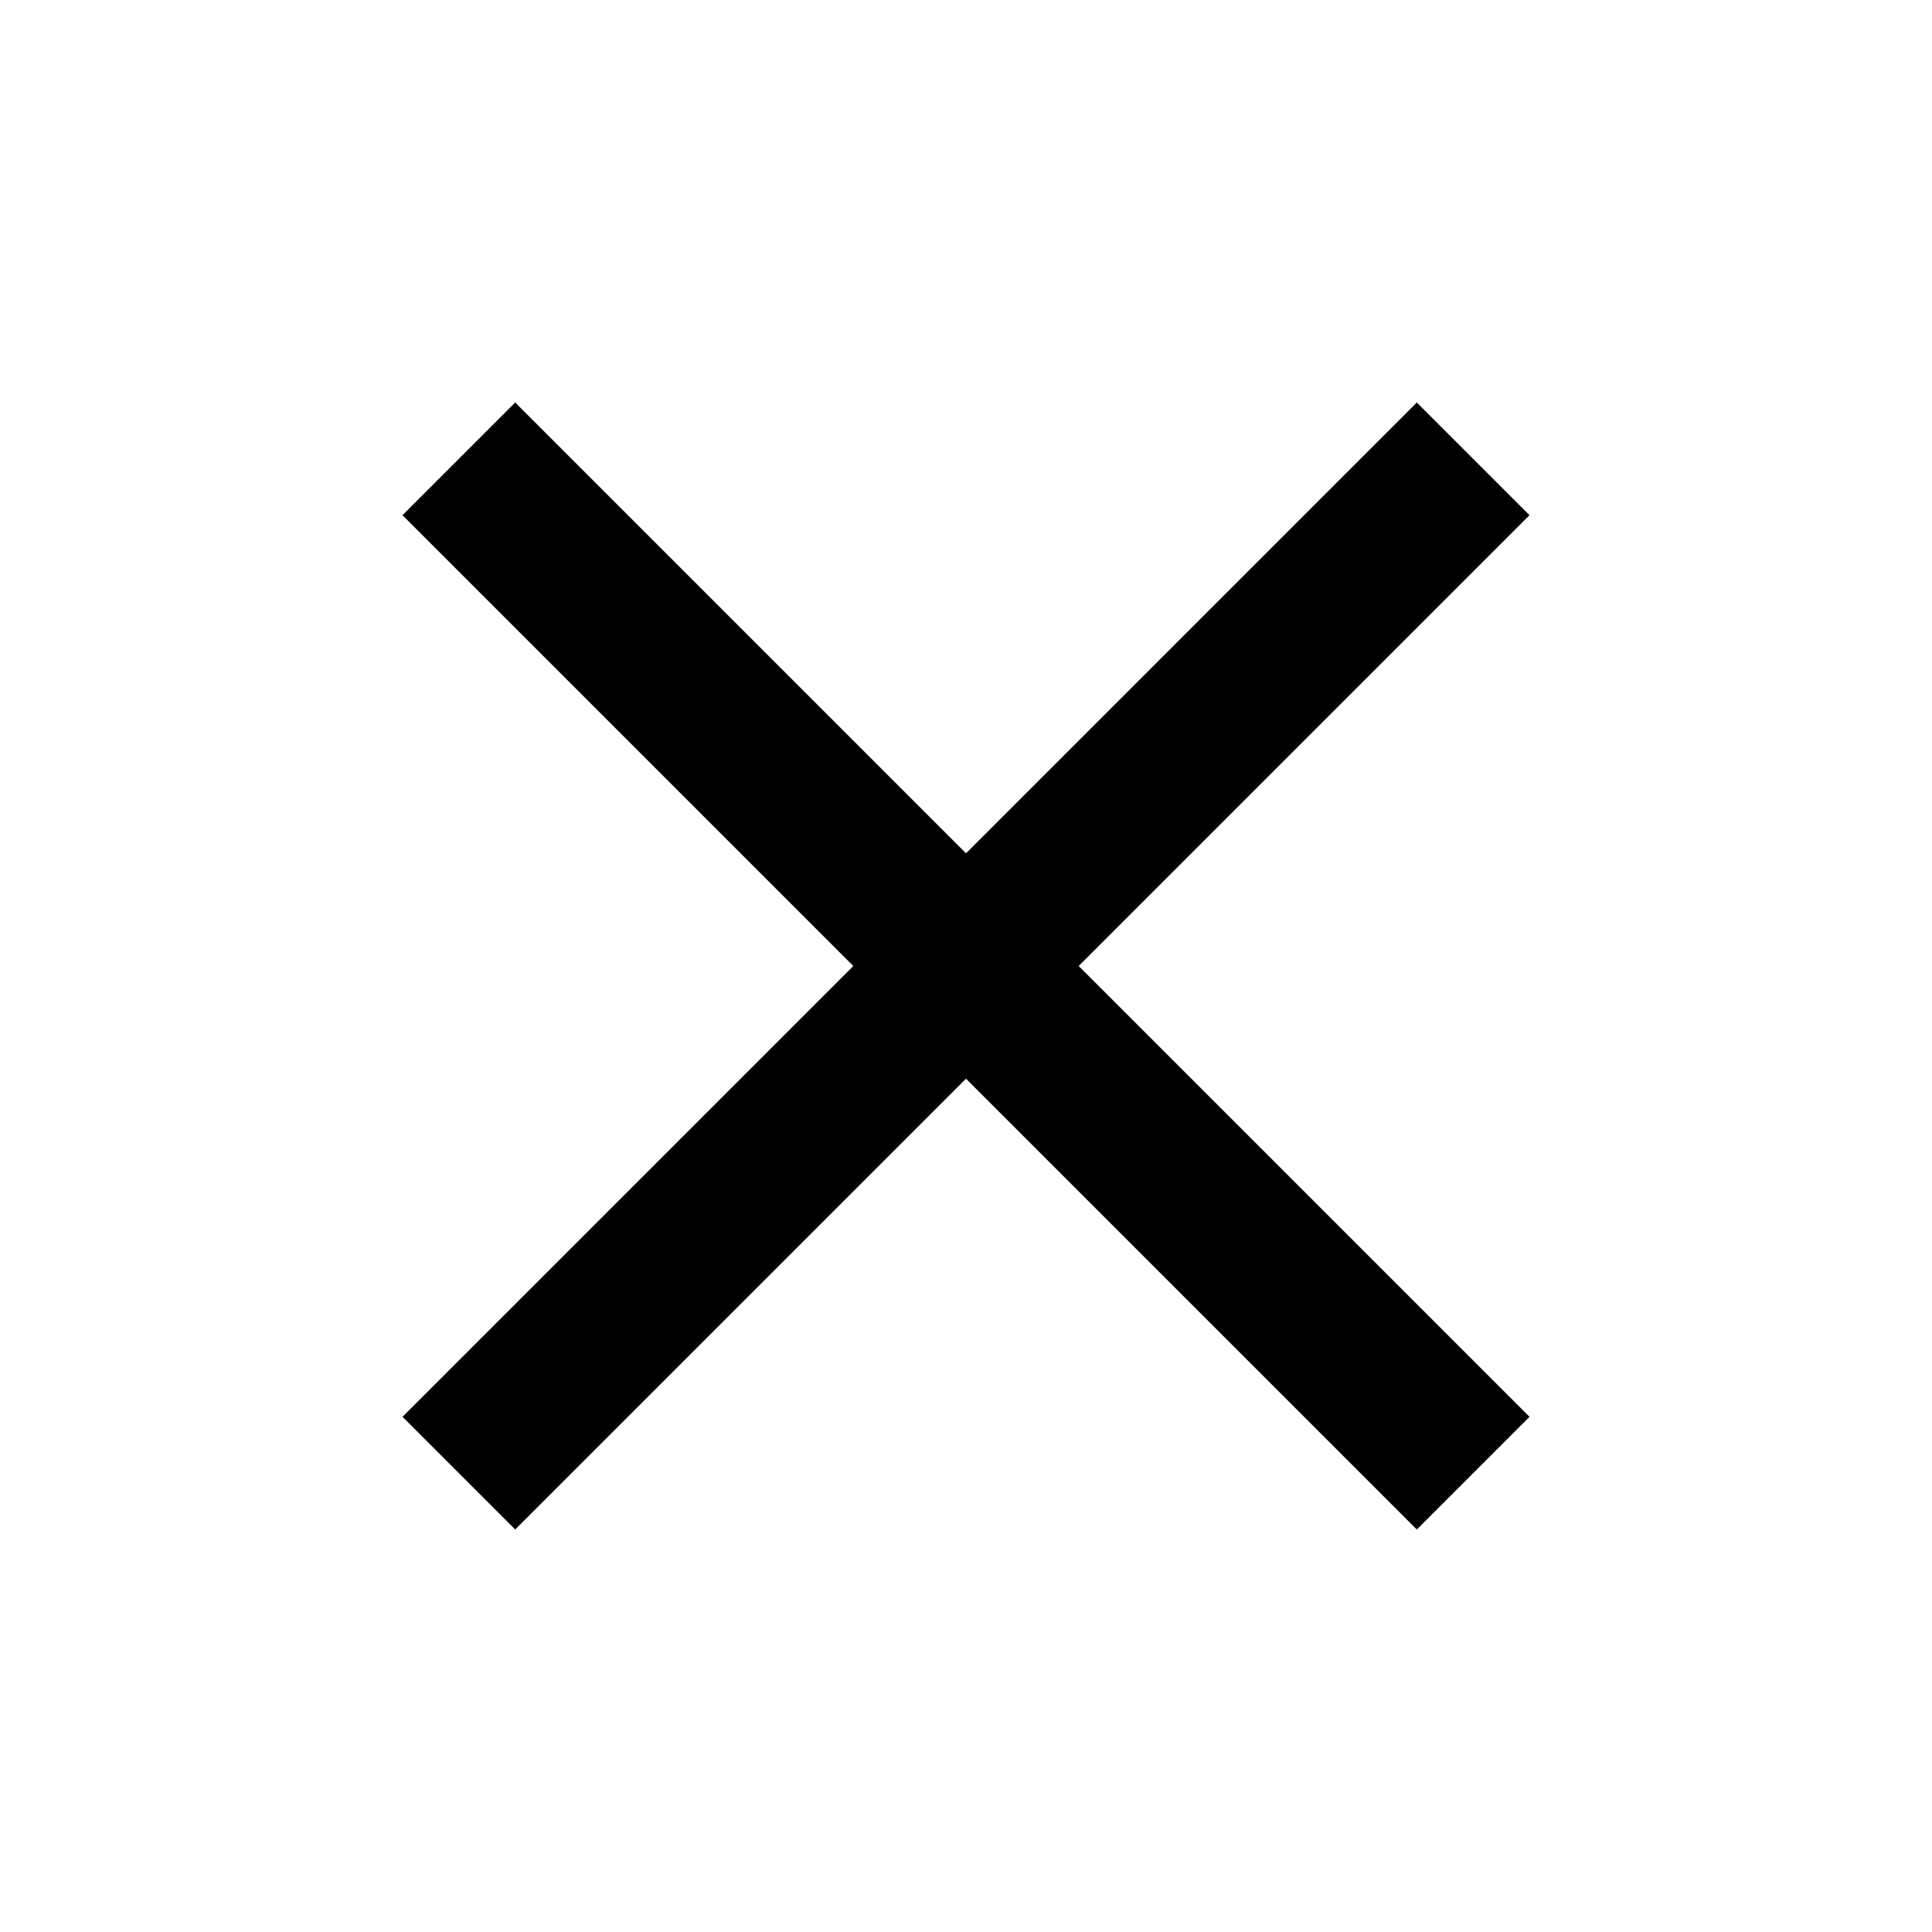
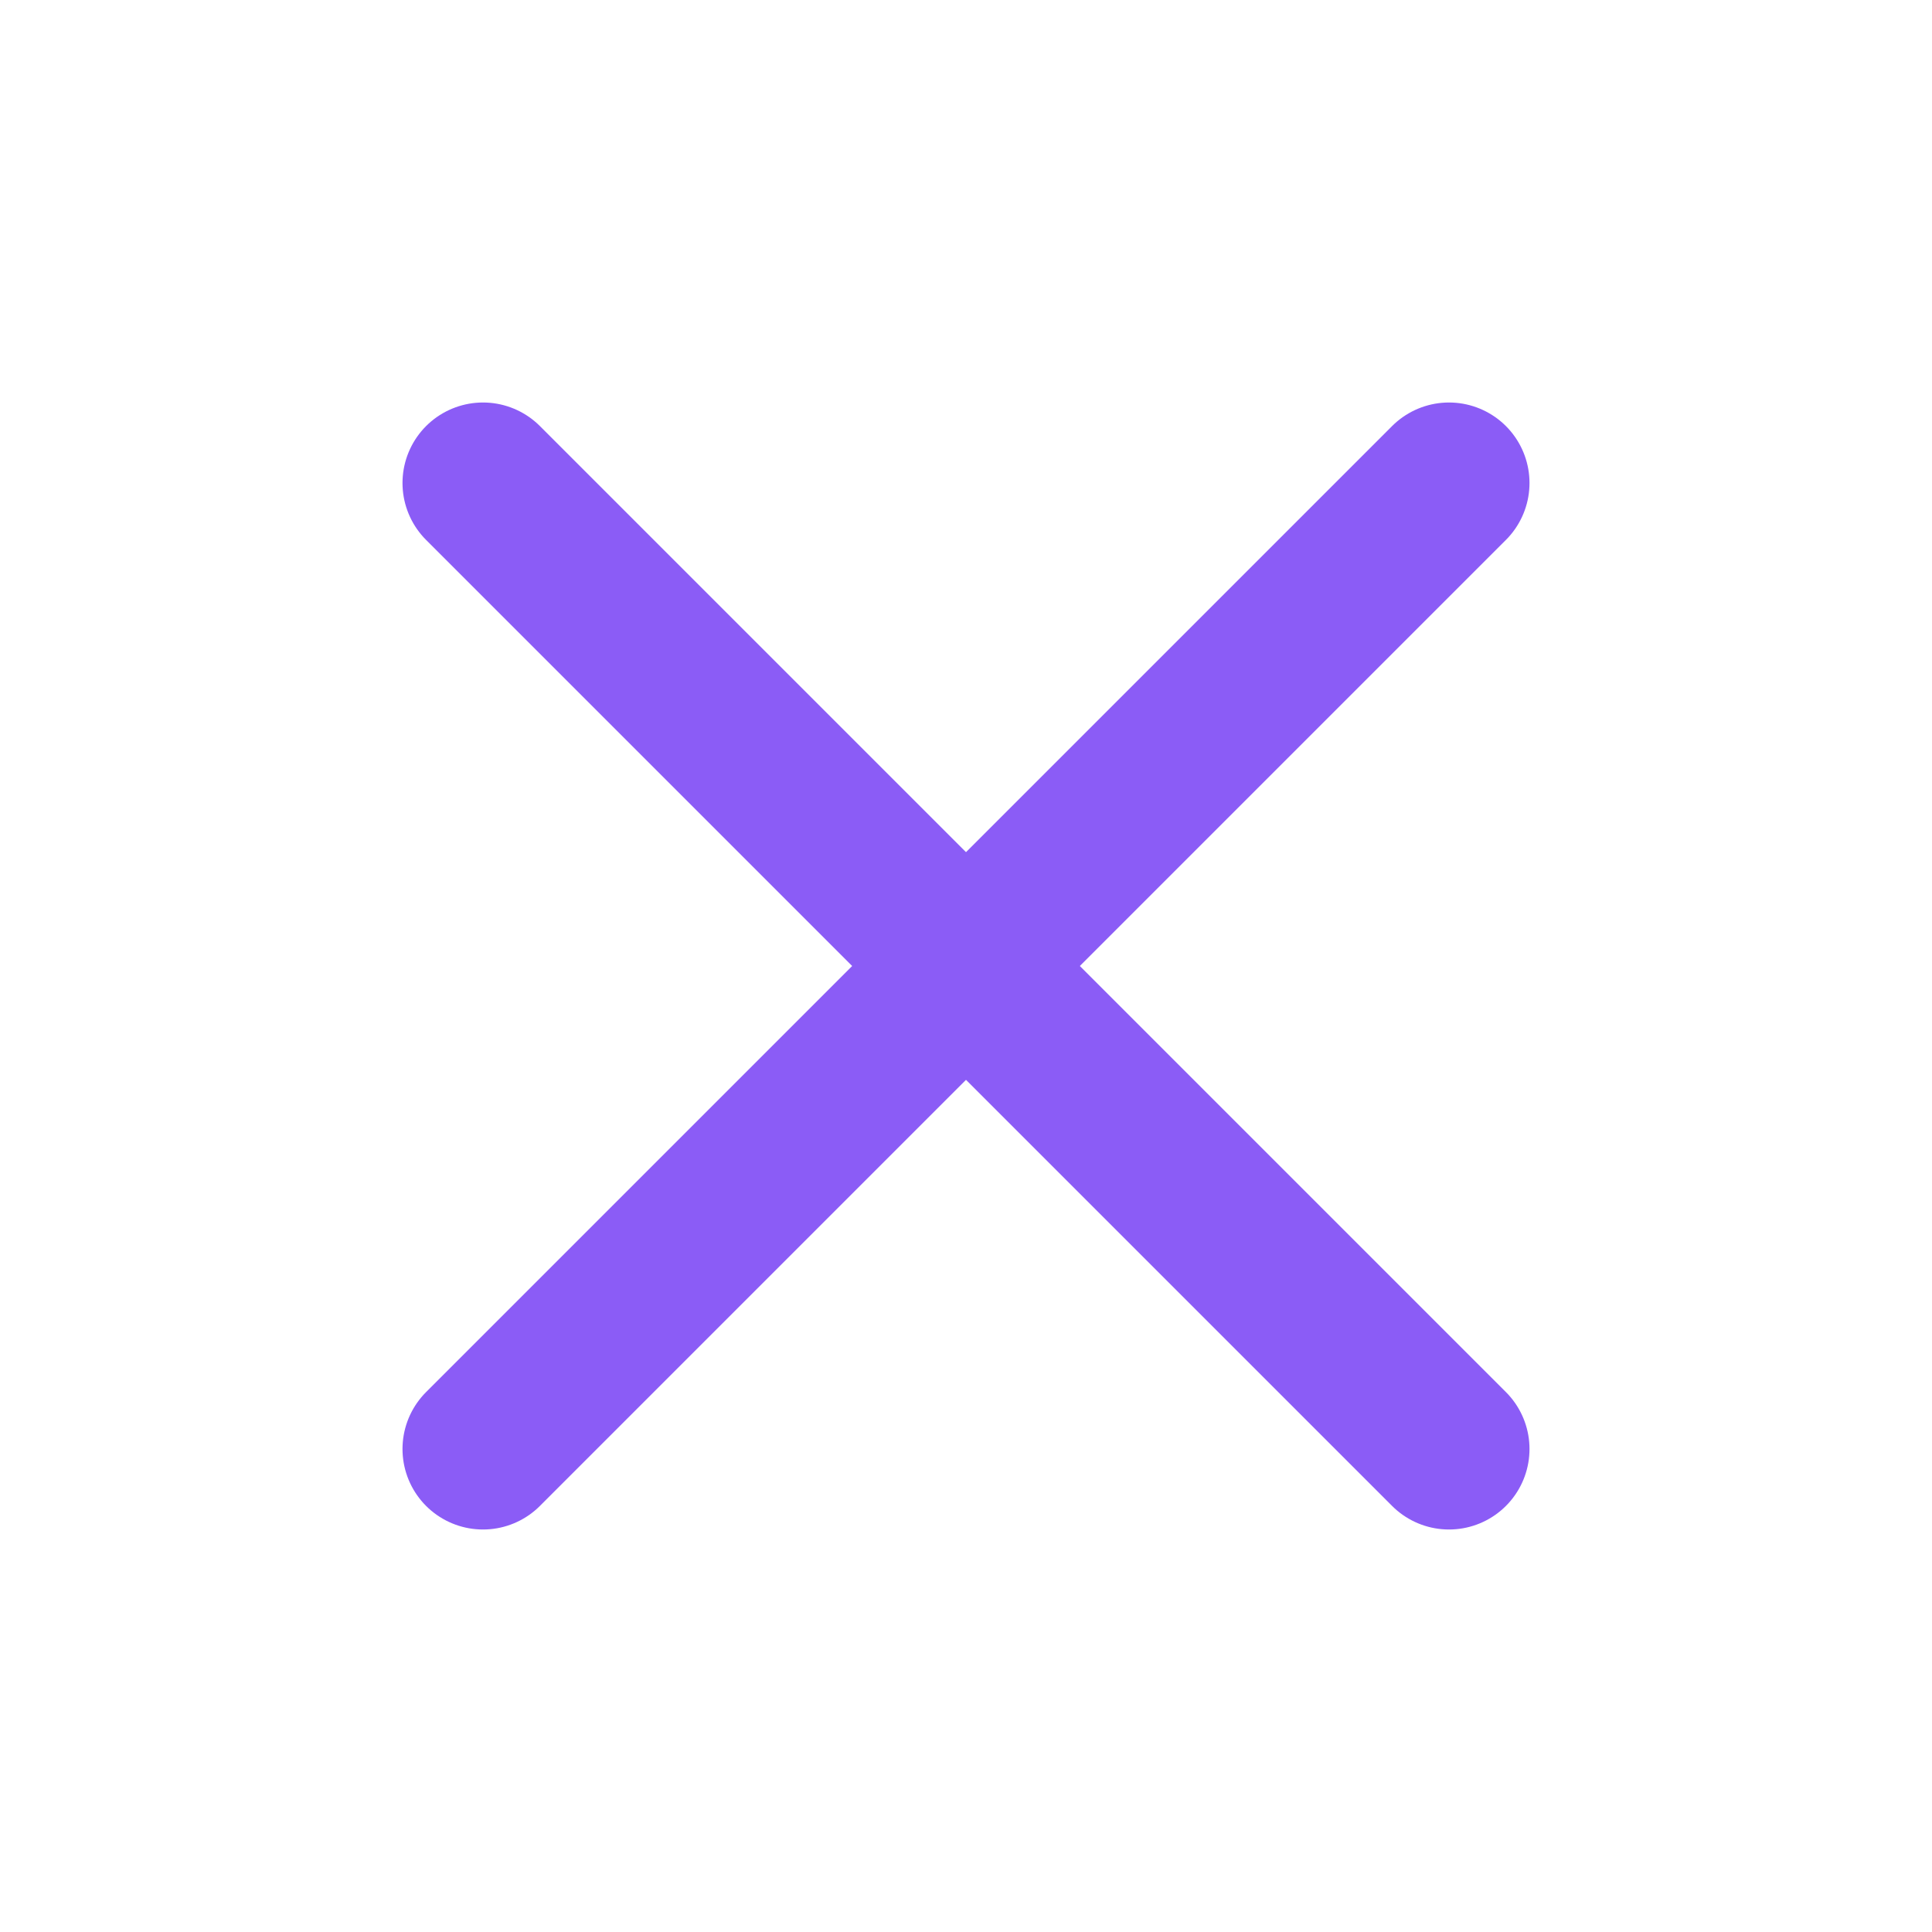
- <svg xmlns="http://www.w3.org/2000/svg" height="24px" viewBox="0 -960 960 960" width="24px" fill="#000000">
-   <path d="m256-200-56-56 224-224-224-224 56-56 224 224 224-224 56 56-224 224 224 224-56 56-224-224-224 224Z" />
+ <svg xmlns="http://www.w3.org/2000/svg" width="24" height="24" viewBox="0 0 24 24" fill="none">
+   <path d="M18 6L6 18" stroke="#8B5CF6" stroke-width="2" stroke-linecap="round" stroke-linejoin="round" />
+   <path d="M6 6L18 18" stroke="#8B5CF6" stroke-width="2" stroke-linecap="round" stroke-linejoin="round" />
</svg>
